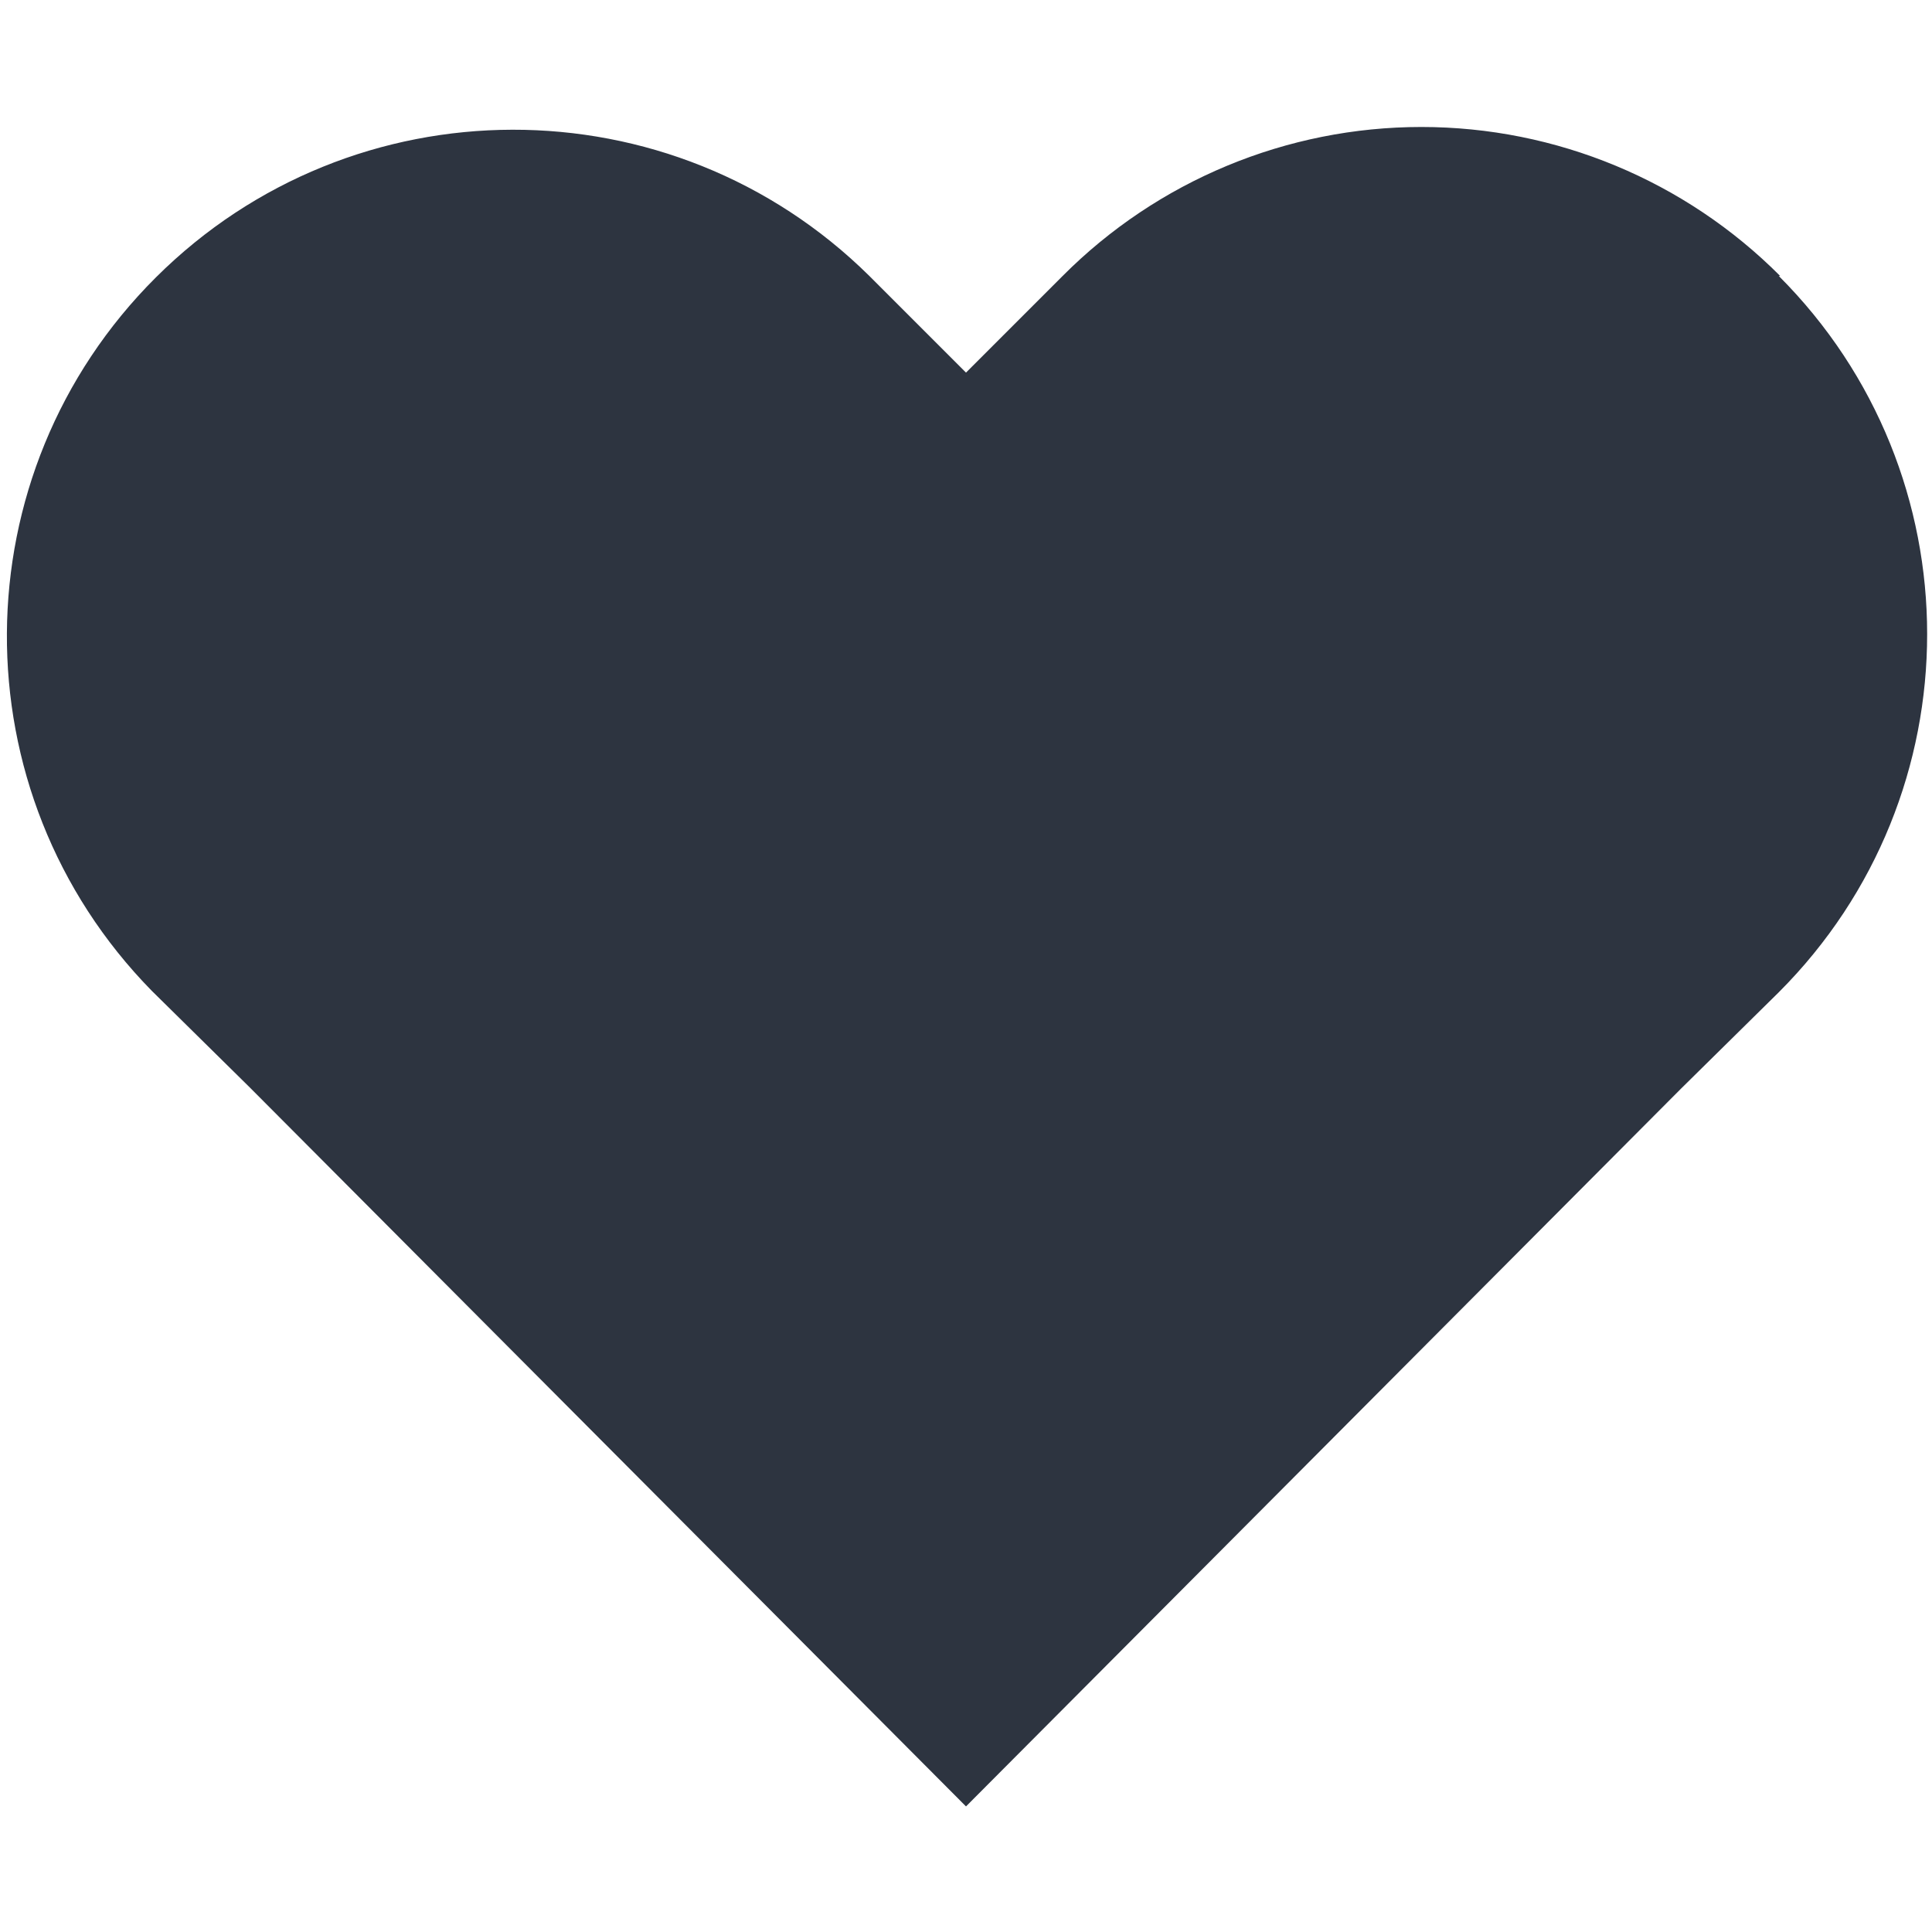
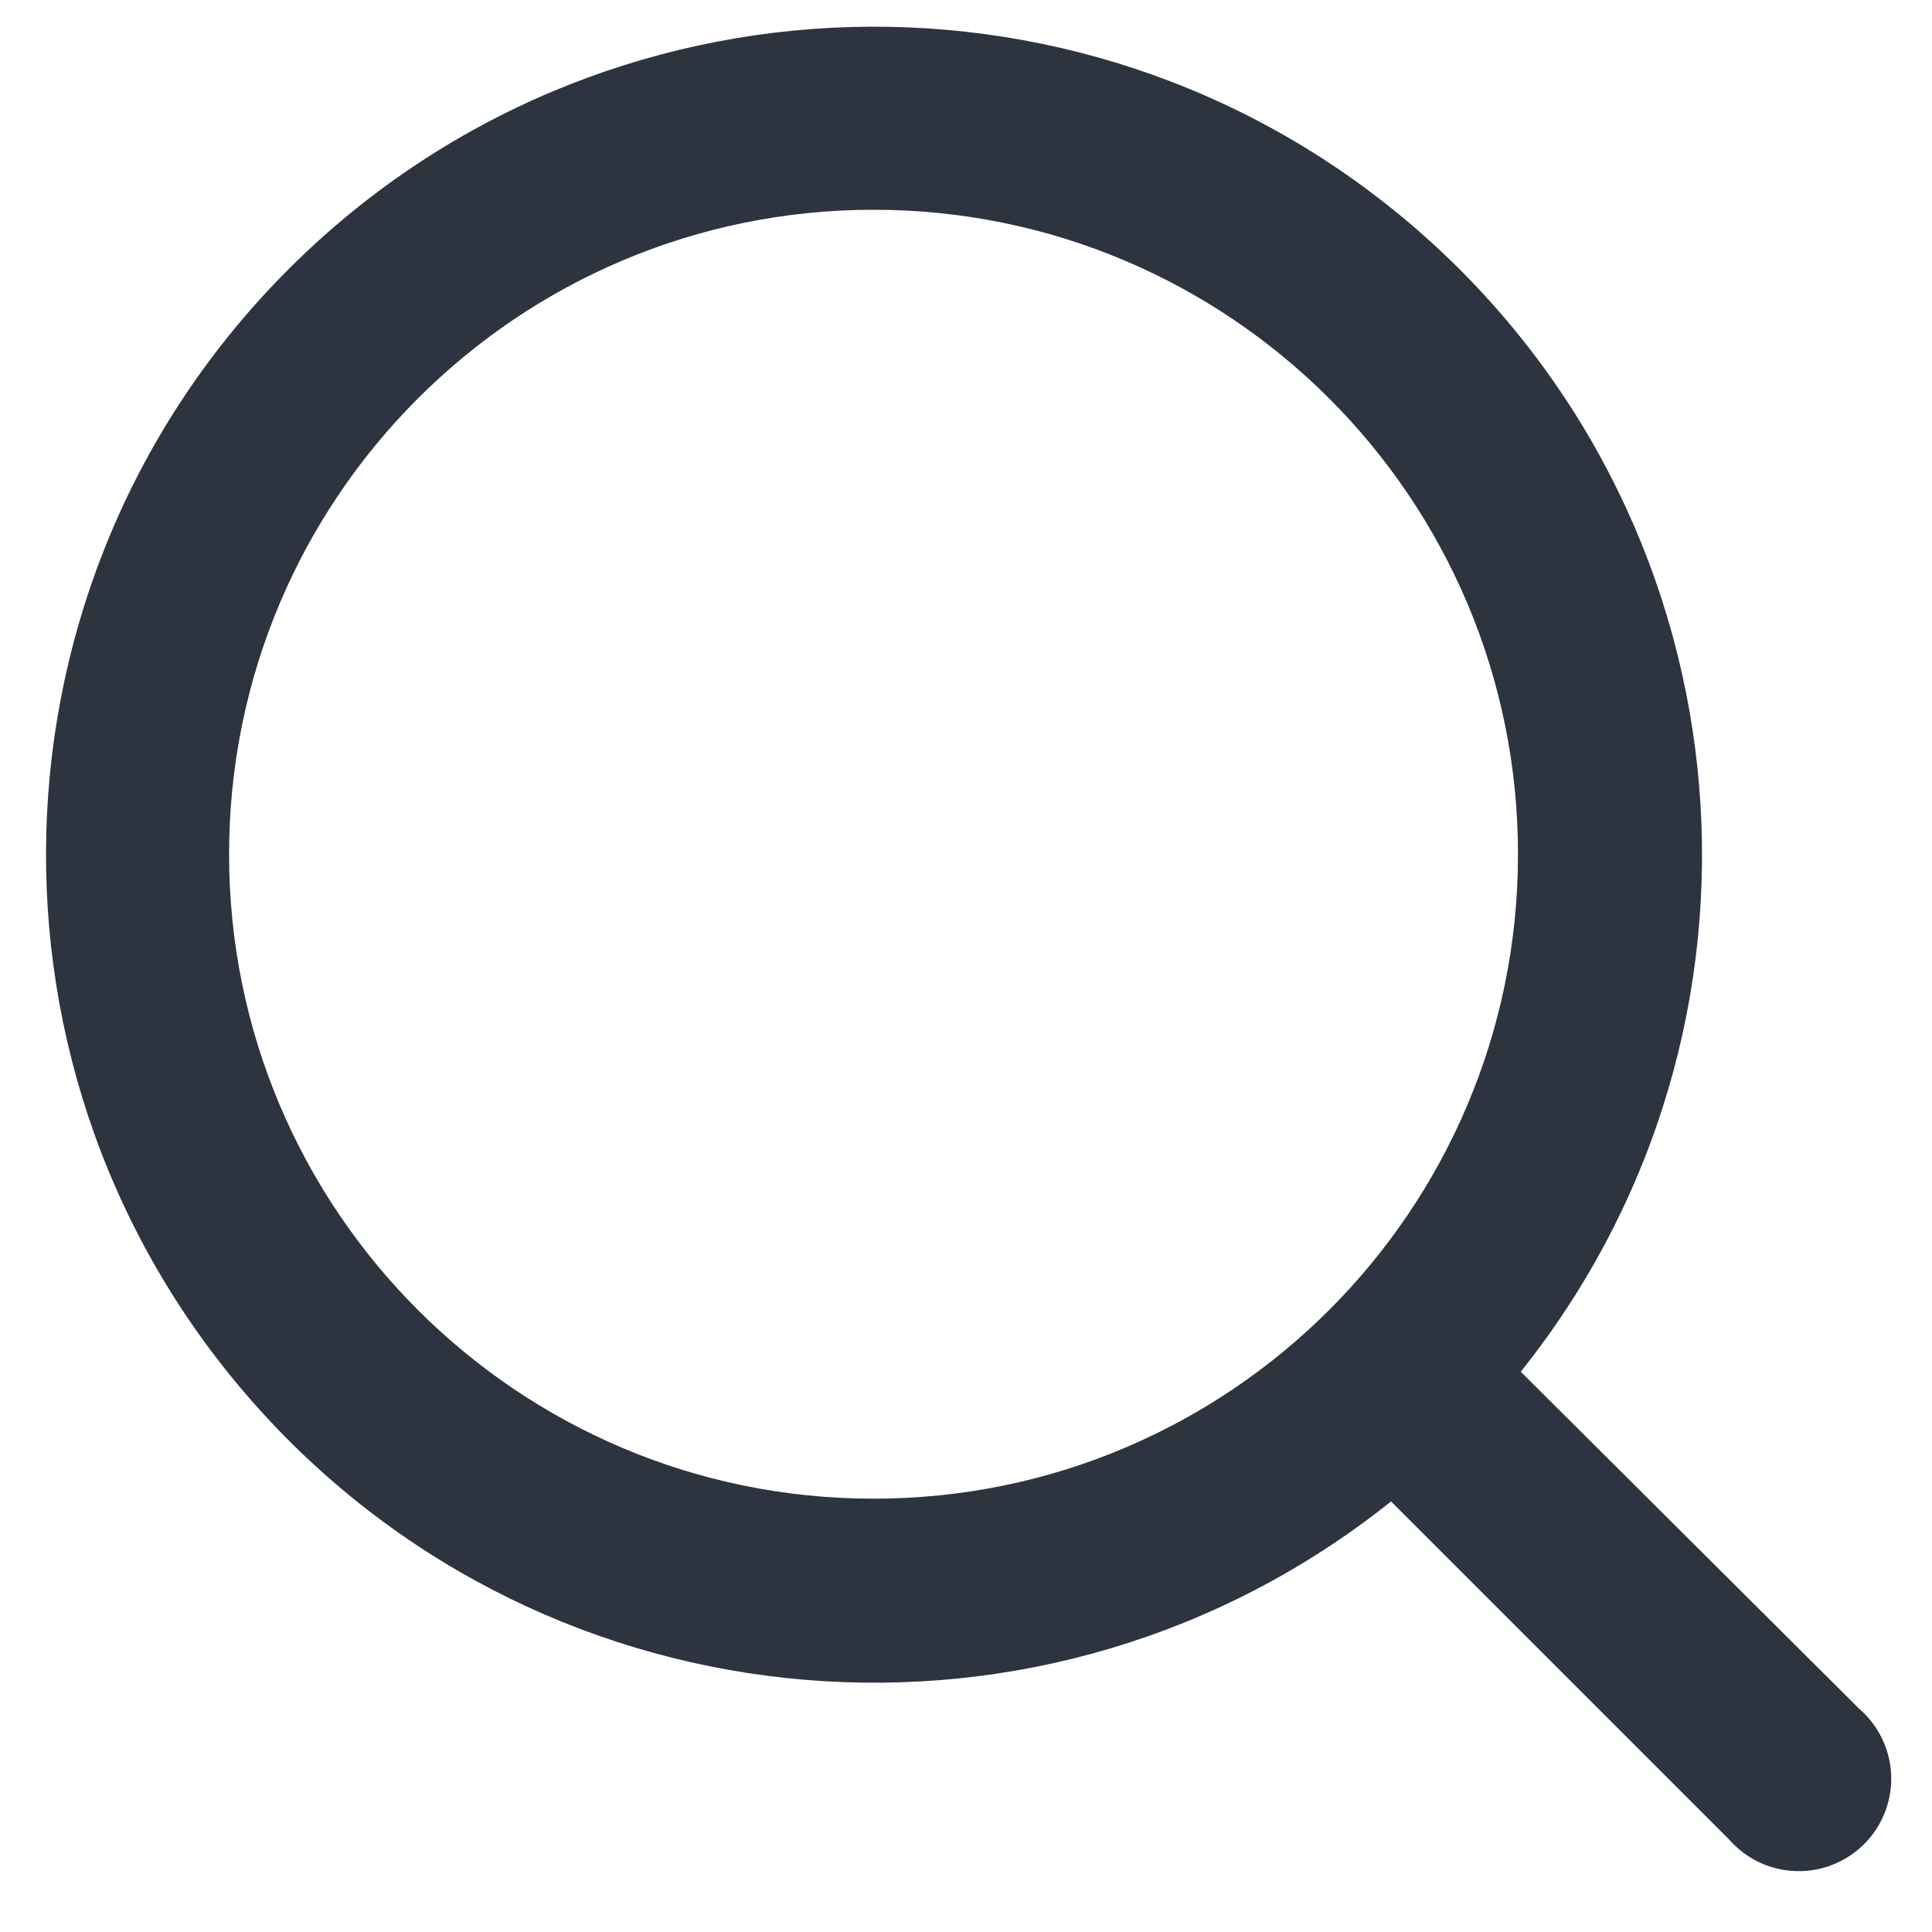
<svg xmlns="http://www.w3.org/2000/svg" width="14" height="14" fill="none">
-   <path fill="#2D3440" d="M12.9 2a3.67 3.67 0 0 0-5.2 0l-.7.7-.7-.7a3.67 3.67 0 0 0-5.2 5.18l.71.7L7 13.09l5.18-5.2.71-.7a3.67 3.67 0 0 0 0-5.19Z" />
+   <path fill="#2D3440" fill-rule="evenodd" d="M1.66 6.19a4.67 4.67 0 1 1 9.34 0 4.67 4.67 0 0 1-9.34 0Zm8.42 4.69a6 6 0 1 1 .94-.94l2.45 2.44a.67.67 0 1 1-.94.95l-2.45-2.45Z" clip-rule="evenodd" />
</svg>
